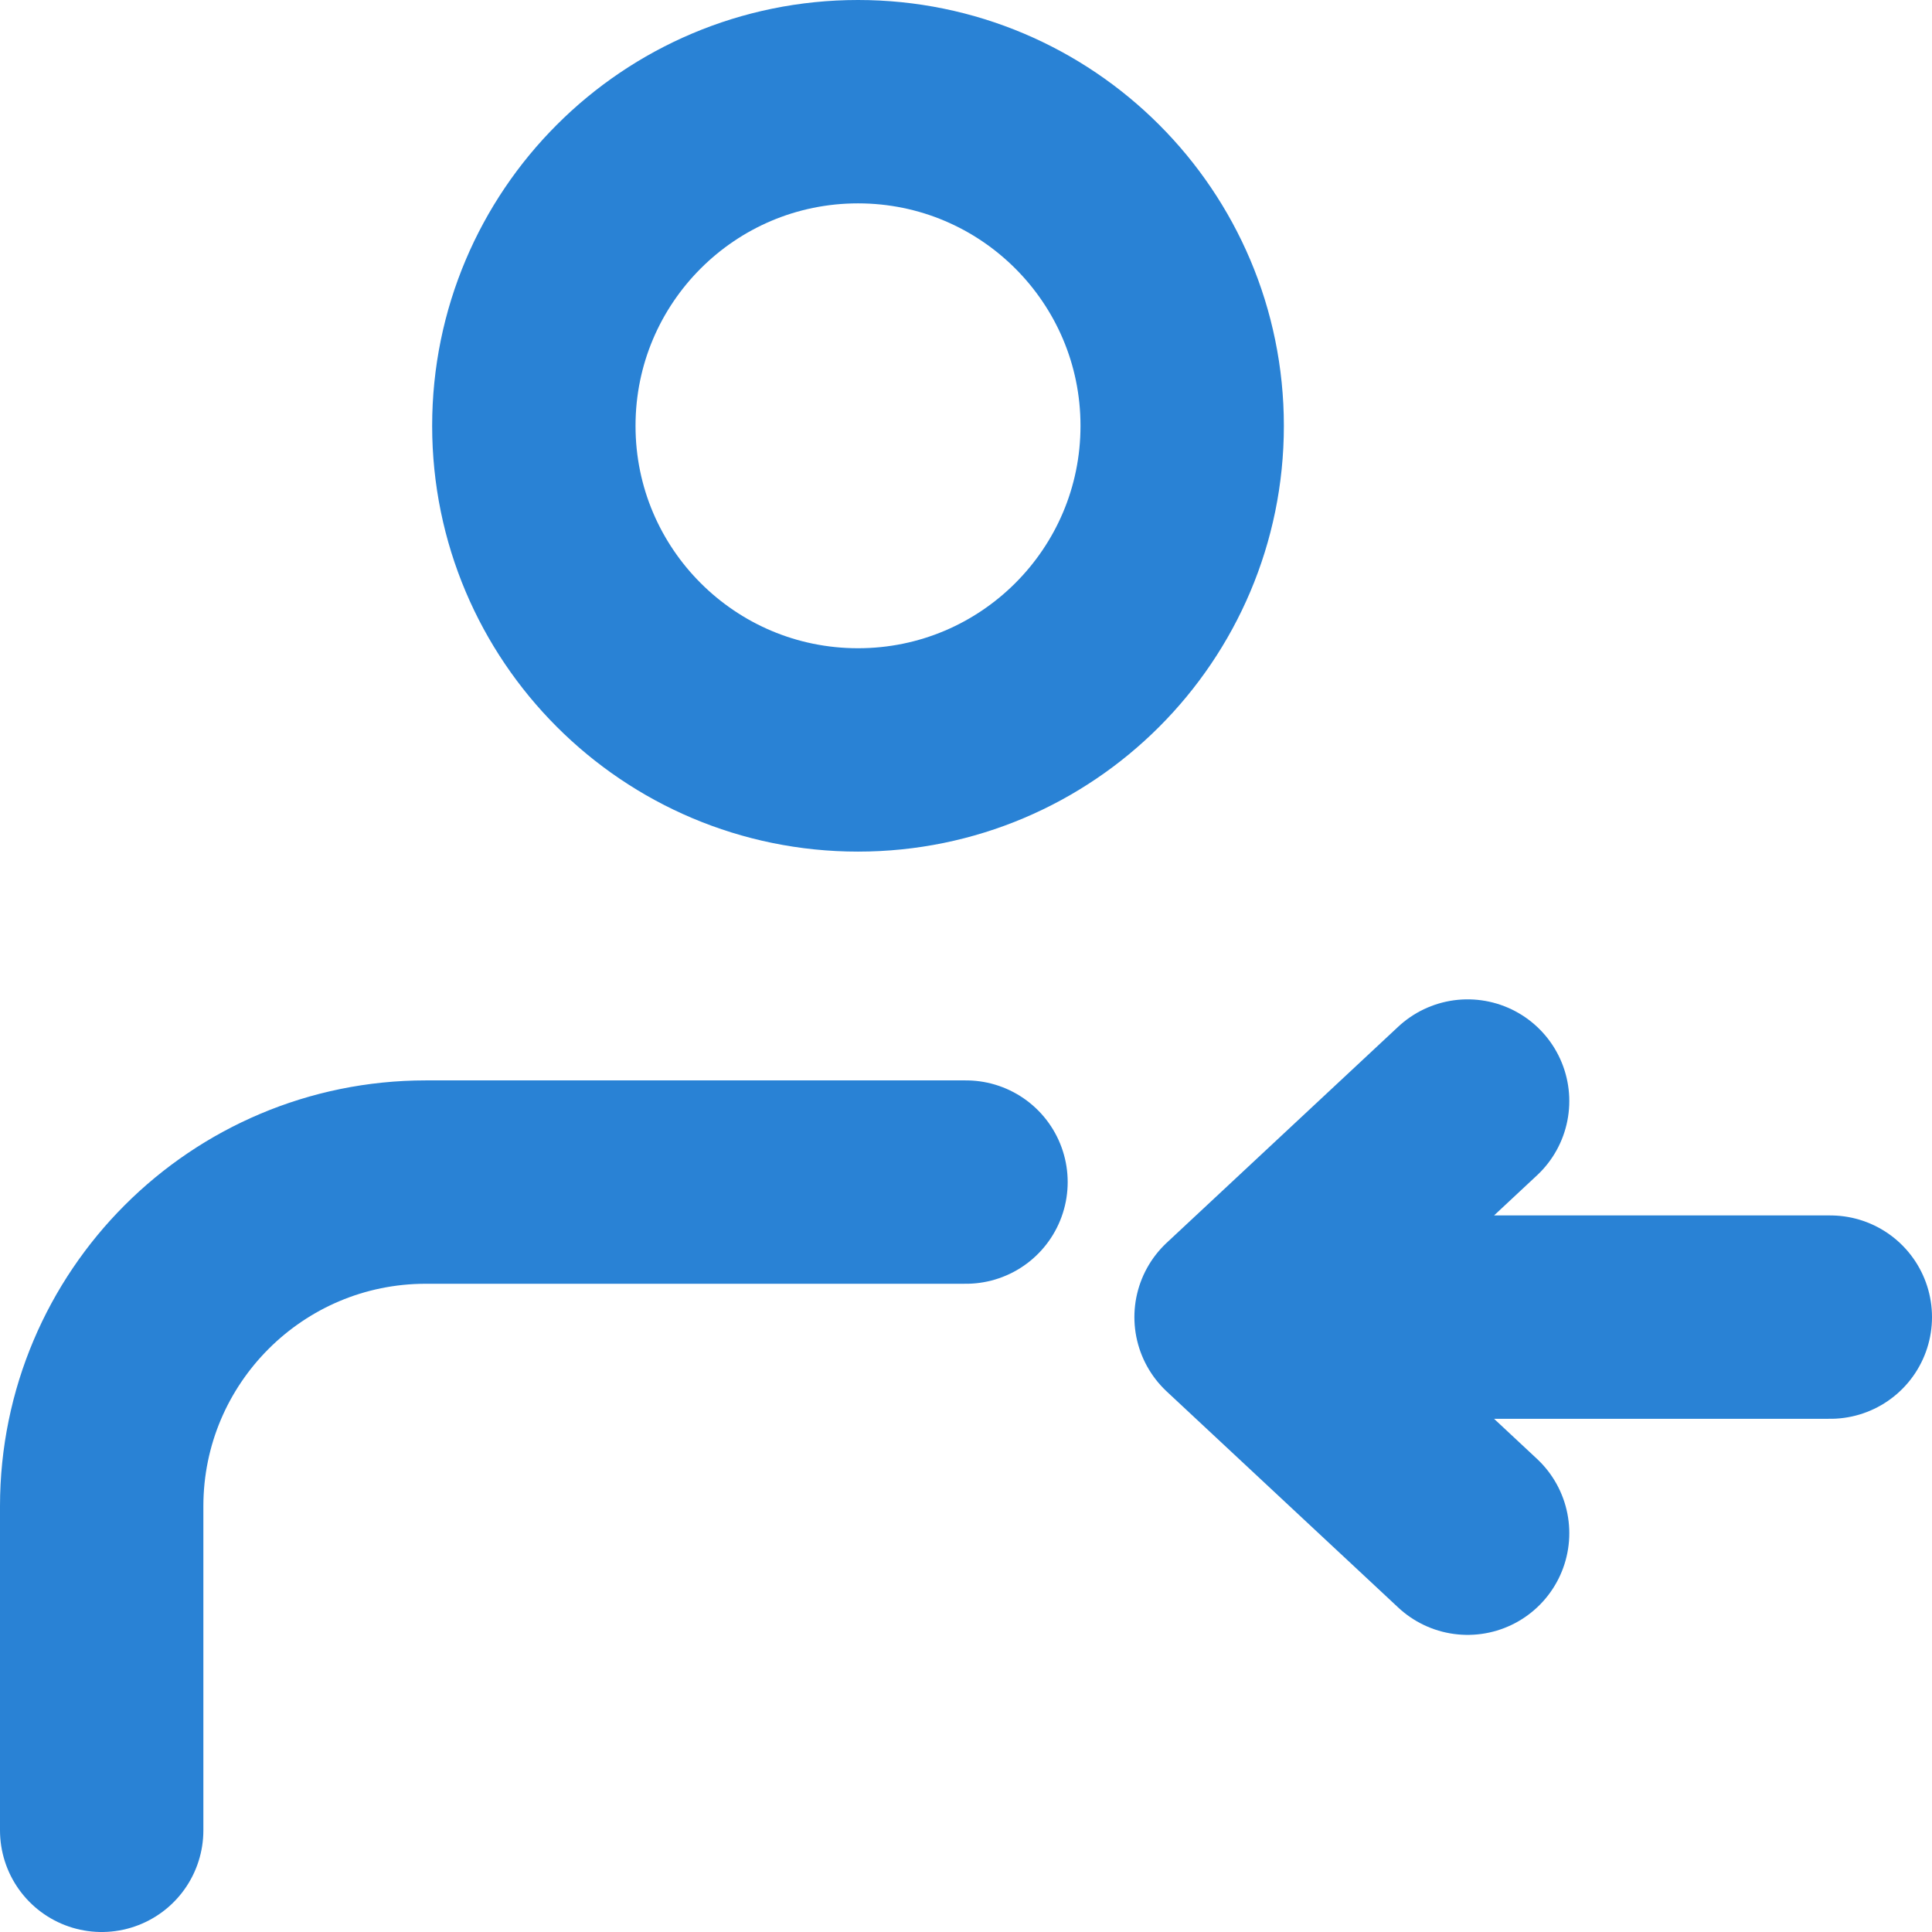
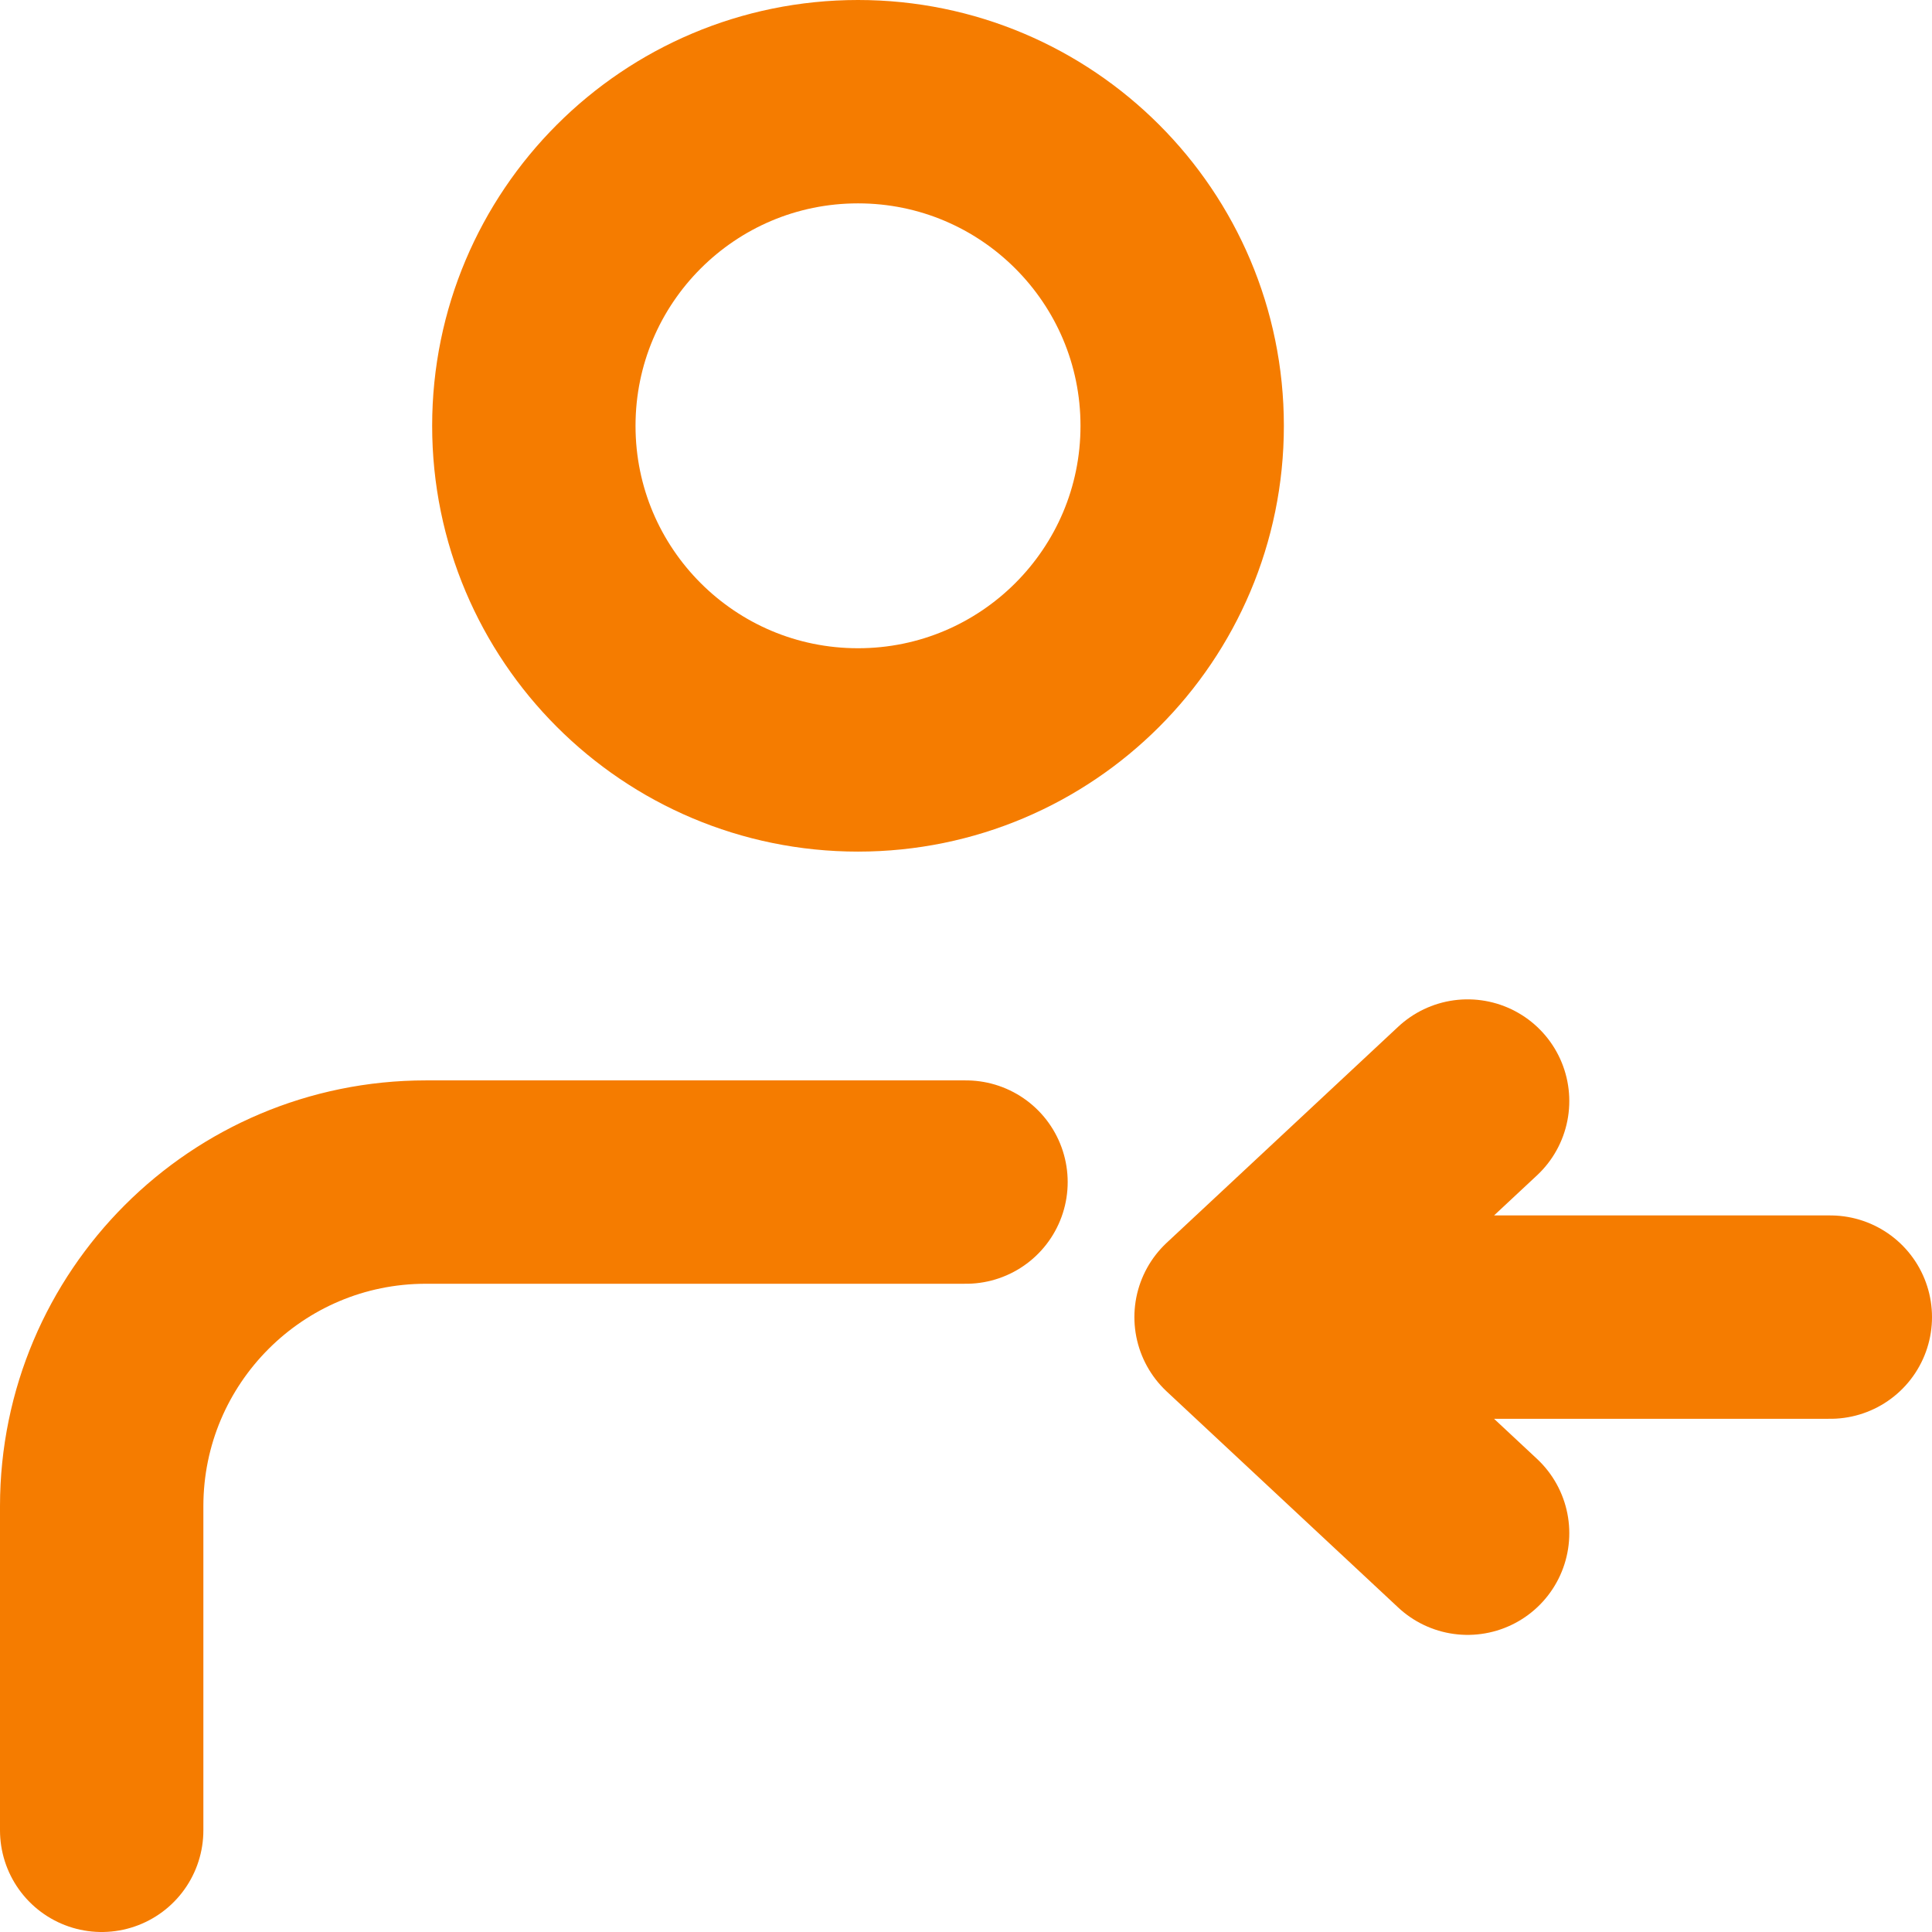
<svg xmlns="http://www.w3.org/2000/svg" width="19" height="19" viewBox="0 0 19 19" fill="none">
-   <path d="M1 18L1 14.812C1.001 13.052 2.428 11.625 4.188 11.625H9.5M14.433 15.078L12.156 12.953M12.156 12.953L14.433 10.828M12.156 12.953H18M11.626 4.188C11.626 5.948 10.198 7.375 8.438 7.375C6.677 7.375 5.25 5.948 5.25 4.188C5.25 2.427 6.677 1 8.438 1C10.198 1 11.626 2.427 11.626 4.188Z" stroke="#2982D5" stroke-width="2" stroke-linecap="round" stroke-linejoin="round" />
+   <path d="M1 18L1 14.812C1.001 13.052 2.428 11.625 4.188 11.625H9.5M14.433 15.078L12.156 12.953M12.156 12.953L14.433 10.828M12.156 12.953H18M11.626 4.188C11.626 5.948 10.198 7.375 8.438 7.375C6.677 7.375 5.25 5.948 5.25 4.188C5.25 2.427 6.677 1 8.438 1C10.198 1 11.626 2.427 11.626 4.188Z" stroke="#F57C00" stroke-width="2" stroke-linecap="round" stroke-linejoin="round" />
</svg>
